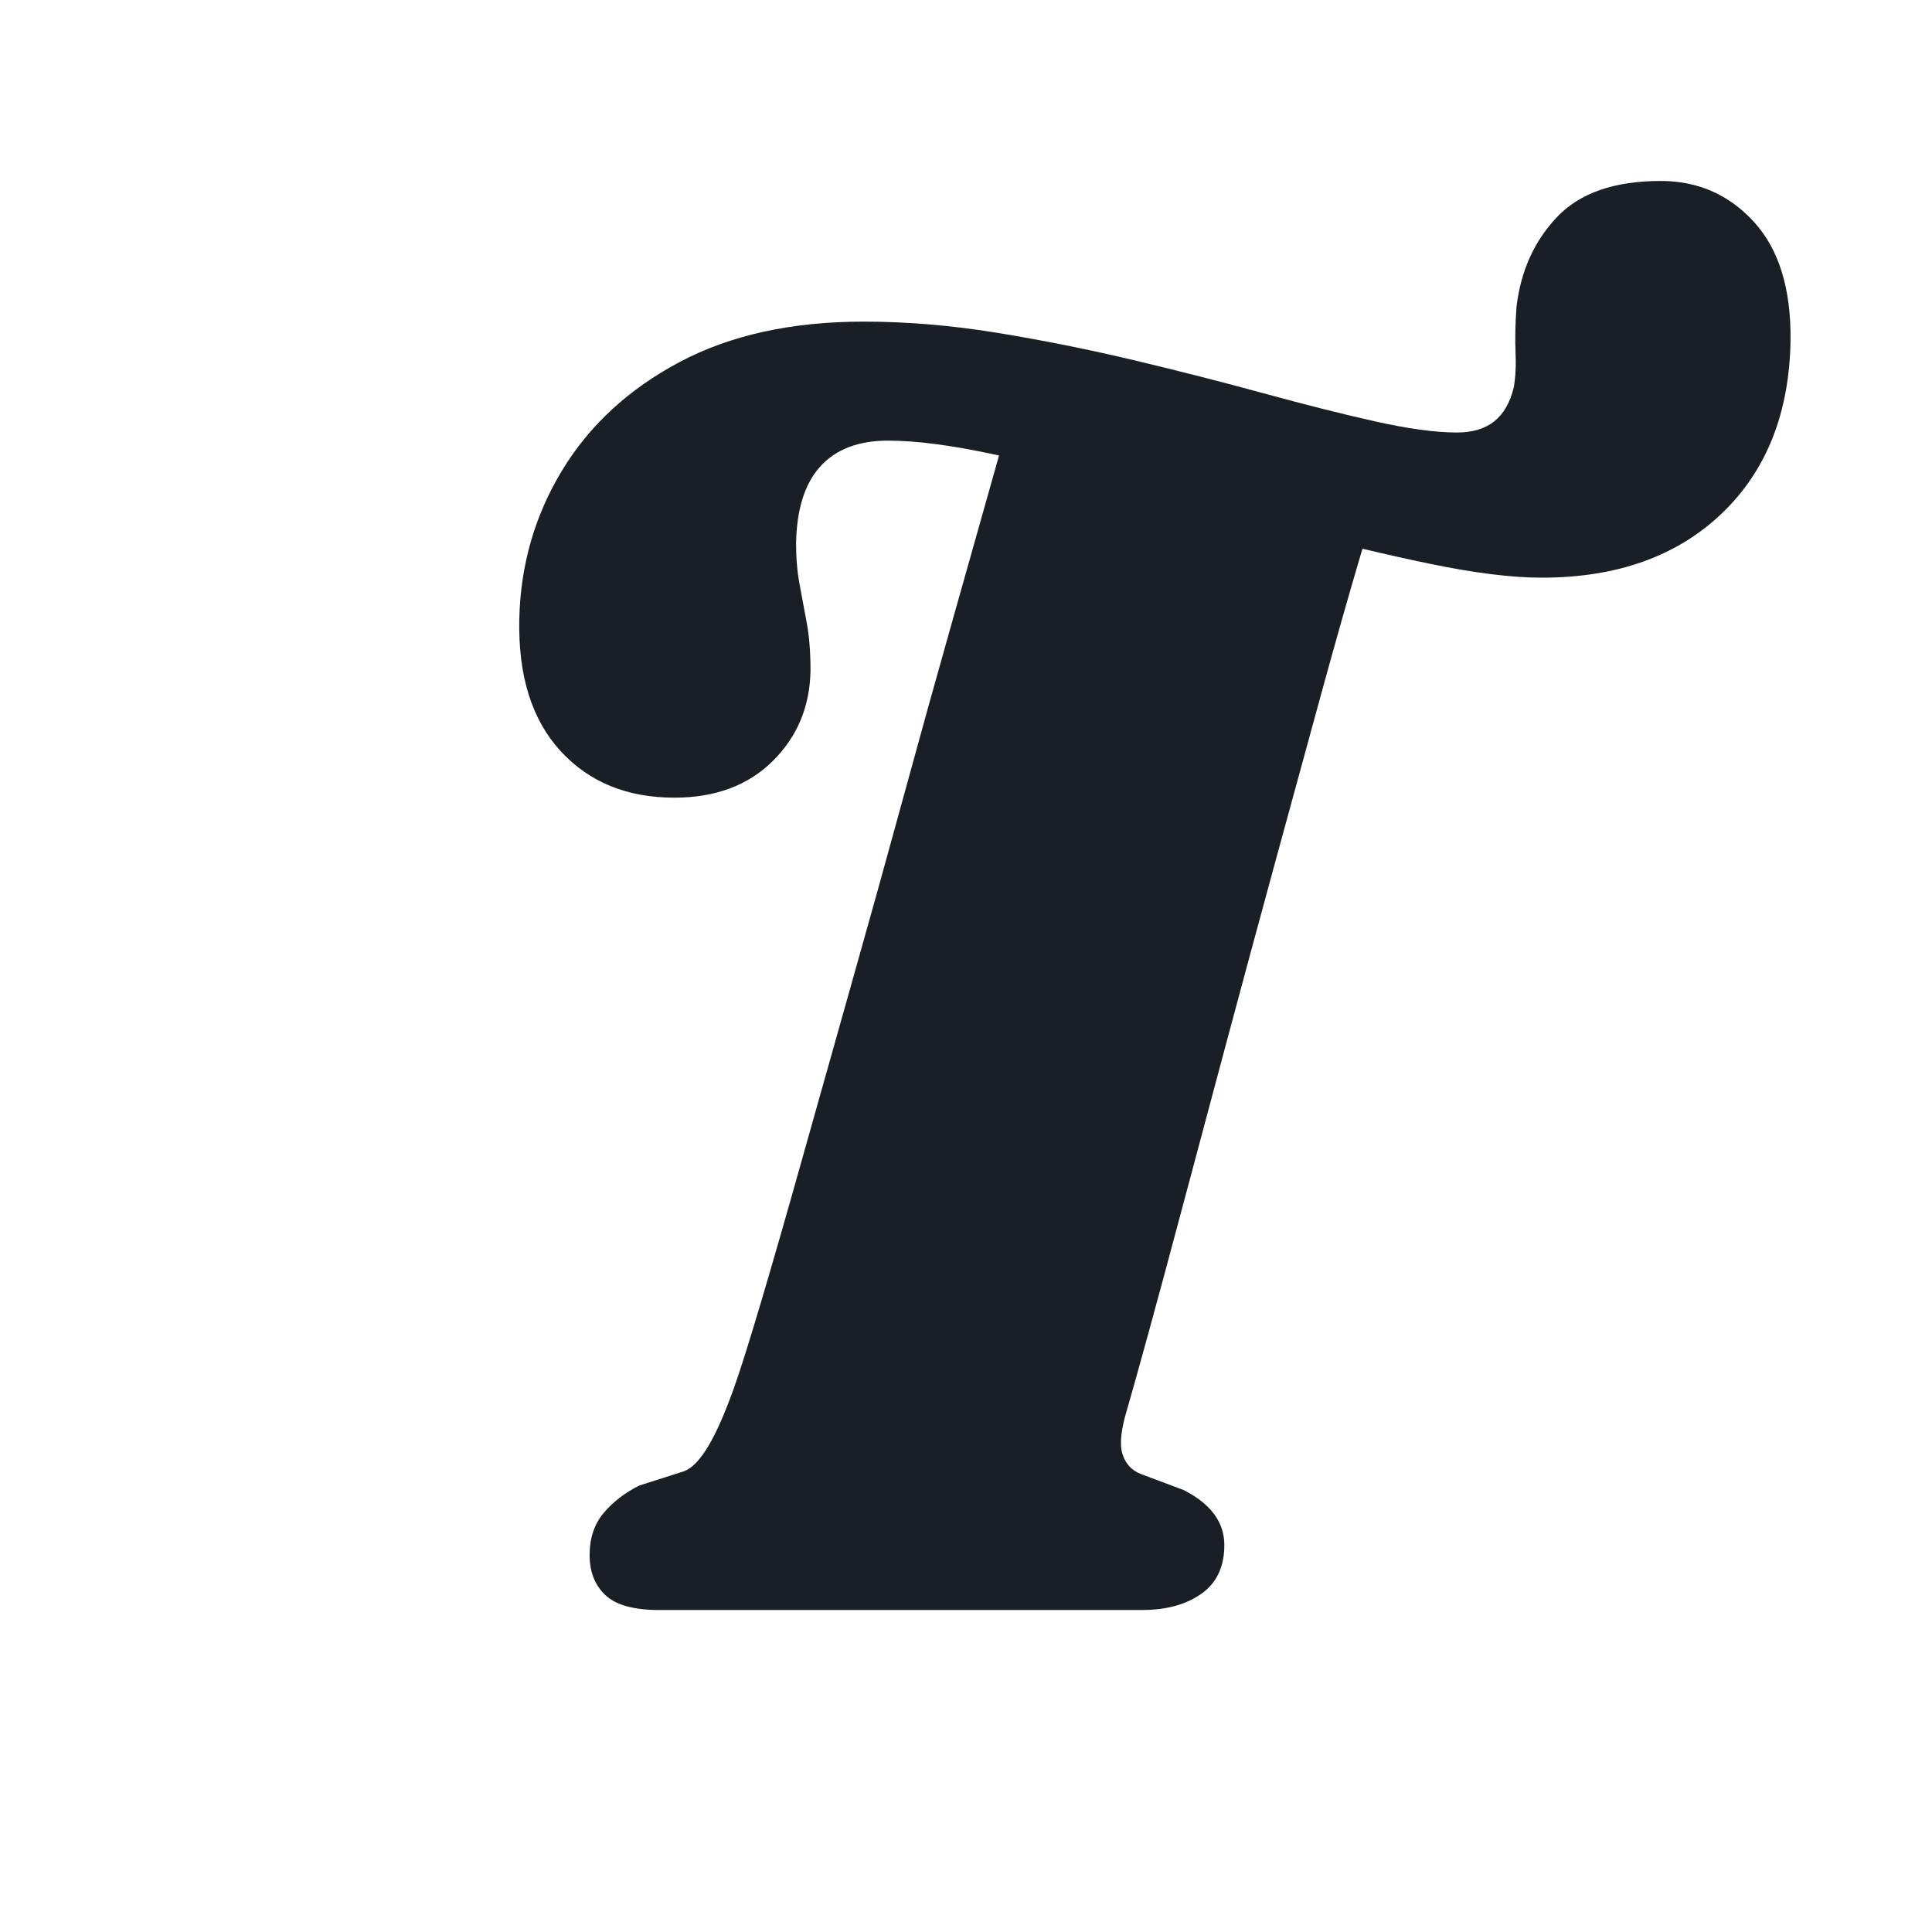
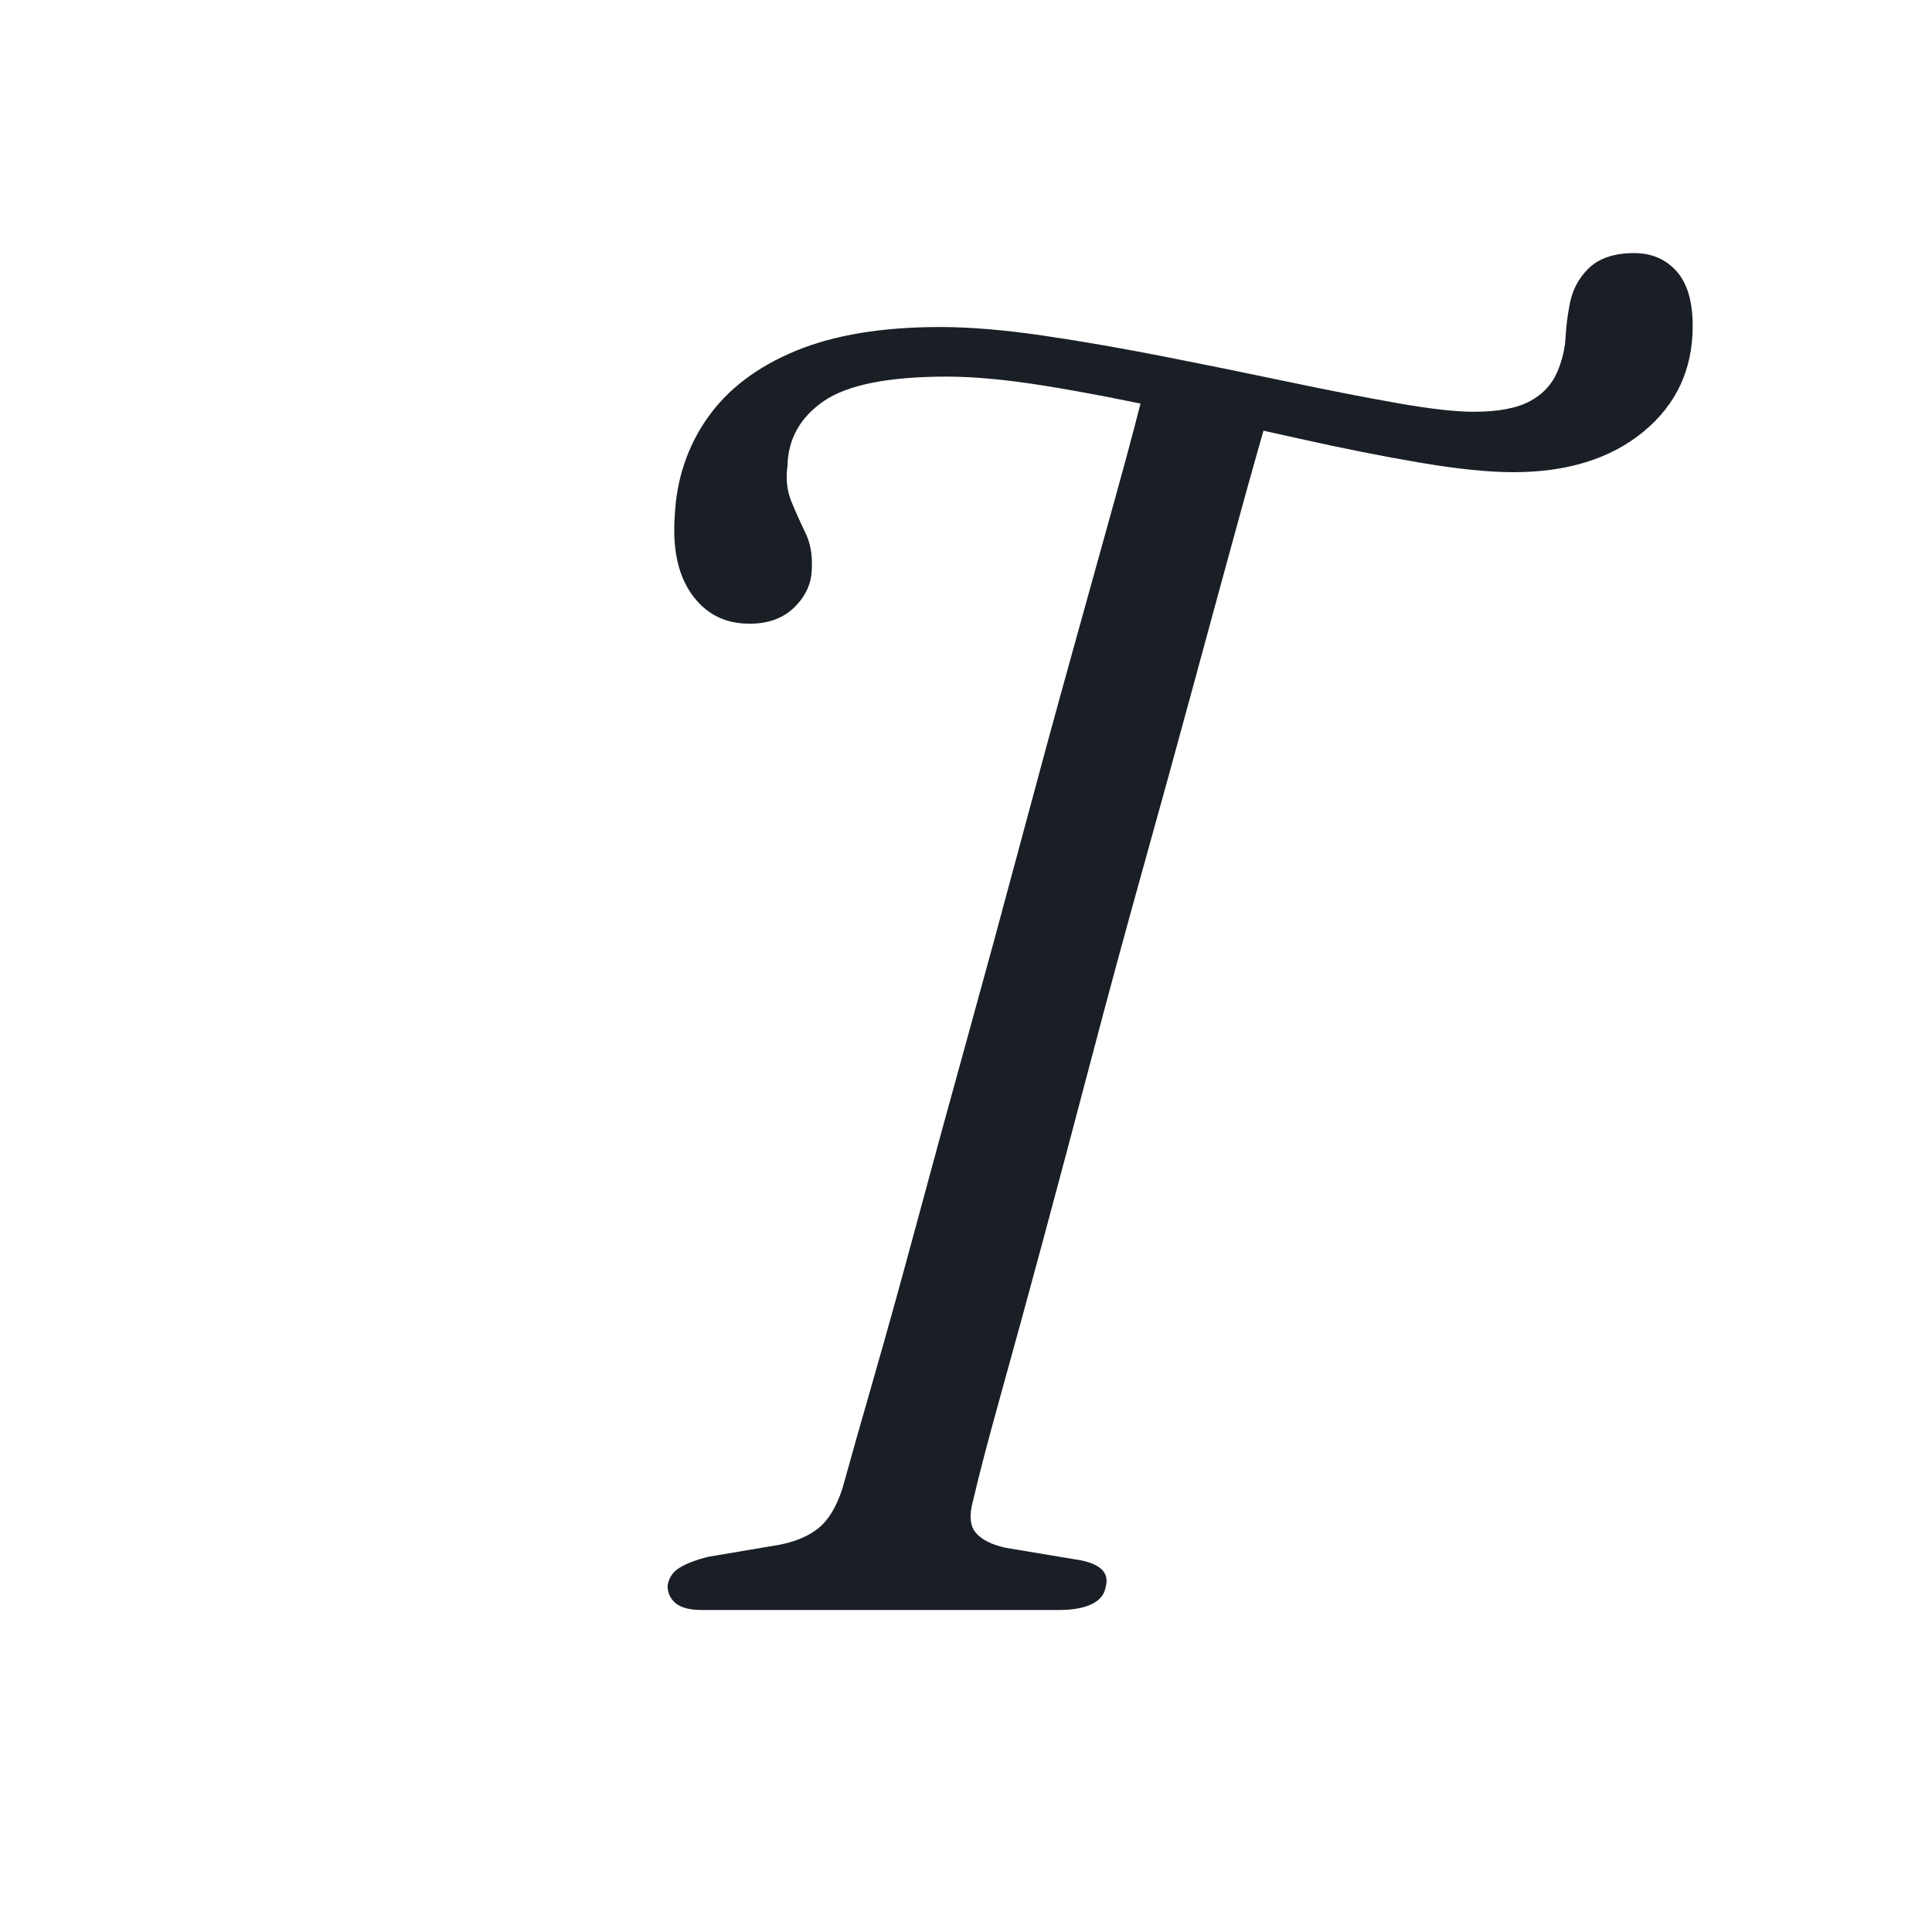
<svg xmlns="http://www.w3.org/2000/svg" viewBox="0 0 240 240" width="240" height="240">
  <g fill="#1A1F26">
-     <g transform="translate(45.58,200.00) scale(0.112)">
-       <path d="M551 -1429Q623 -1429 699.5 -1416.5Q776 -1404 851.5 -1386.0Q927 -1368 994.5 -1349.5Q1062 -1331 1117.5 -1318.5Q1173 -1306 1209 -1306Q1235 -1306 1250.5 -1318.5Q1266 -1331 1272 -1356Q1275 -1373 1274.0 -1394.5Q1273 -1416 1275 -1445Q1282 -1505 1320.0 -1545.0Q1358 -1585 1435 -1585Q1497 -1585 1538.5 -1539.5Q1580 -1494 1579 -1408Q1577 -1287 1502.5 -1216.0Q1428 -1145 1303 -1145Q1253 -1145 1178.5 -1160.5Q1104 -1176 1019.5 -1198.5Q935 -1221 851.5 -1243.5Q768 -1266 696.5 -1281.5Q625 -1297 578 -1297Q529 -1297 503.0 -1268.5Q477 -1240 476 -1183Q476 -1158 480.0 -1137.0Q484 -1116 488.0 -1094.0Q492 -1072 492 -1042Q491 -982 450.0 -941.5Q409 -901 341 -901Q262 -901 214.5 -953.0Q167 -1005 169 -1099Q171 -1189 216.5 -1264.0Q262 -1339 346.5 -1384.0Q431 -1429 551 -1429ZM843 -222Q833 -189 838.0 -173.0Q843 -157 858 -151L906 -133Q951 -110 951 -72Q951 -36 925.5 -18.0Q900 0 860 0H324Q282 0 264.5 -16.5Q247 -33 247 -61Q247 -89 262.5 -107.5Q278 -126 302 -138L352 -154Q365 -159 378.5 -181.5Q392 -204 407 -246Q418 -277 438.0 -344.5Q458 -412 483.5 -503.0Q509 -594 538.0 -696.5Q567 -799 595.0 -901.5Q623 -1004 648.5 -1094.0Q674 -1184 692.5 -1250.0Q711 -1316 719 -1344L1133 -1265Q1121 -1234 1101.5 -1168.0Q1082 -1102 1058.0 -1014.5Q1034 -927 1007.0 -828.0Q980 -729 954.0 -632.0Q928 -535 905.5 -450.5Q883 -366 866.5 -306.0Q850 -246 843 -222Z" />
+     <g transform="translate(57.28,200.00) scale(0.112)">
+       <path d="M531 -1423Q581 -1423 645.5 -1413.5Q710 -1404 781.0 -1390.0Q852 -1376 918.5 -1362.0Q985 -1348 1039.0 -1338.5Q1093 -1329 1123 -1329Q1164 -1329 1186.0 -1341.0Q1208 -1353 1217 -1376Q1224 -1394 1225.0 -1411.5Q1226 -1429 1229 -1445Q1233 -1471 1250.5 -1488.0Q1268 -1505 1301 -1505Q1330 -1505 1348.0 -1485.0Q1366 -1465 1366 -1424Q1366 -1352 1311.5 -1307.0Q1257 -1262 1167 -1262Q1126 -1262 1064.0 -1272.5Q1002 -1283 930.5 -1299.0Q859 -1315 786.5 -1331.0Q714 -1347 649.5 -1357.5Q585 -1368 539 -1368Q442 -1368 402.5 -1341.0Q363 -1314 362 -1269Q359 -1247 366.5 -1229.0Q374 -1211 382.0 -1194.5Q390 -1178 389 -1156Q389 -1131 369.5 -1112.0Q350 -1093 317 -1094Q278 -1095 255.5 -1127.0Q233 -1159 237 -1214Q240 -1275 273.5 -1322.5Q307 -1370 371.0 -1396.5Q435 -1423 531 -1423ZM568 -122Q561 -97 571.0 -85.5Q581 -74 604 -69L688 -55Q721 -48 715 -26Q713 -13 699.5 -6.5Q686 0 663 0H267Q247 0 238.0 -7.5Q229 -15 229 -27Q231 -40 242.5 -47.0Q254 -54 274 -59L351 -72Q379 -77 396.0 -90.5Q413 -104 423 -135Q436 -182 458.0 -258.5Q480 -335 506.0 -431.5Q532 -528 561.5 -634.5Q591 -741 620.0 -849.5Q649 -958 676.5 -1057.0Q704 -1156 726.5 -1237.0Q749 -1318 762 -1372L901 -1346Q885 -1292 862.5 -1210.0Q840 -1128 813.0 -1028.5Q786 -929 756.0 -821.5Q726 -714 698.0 -607.5Q670 -501 644.5 -406.5Q619 -312 598.5 -238.5Q578 -165 568 -122Z" />
    </g>
  </g>
</svg>
